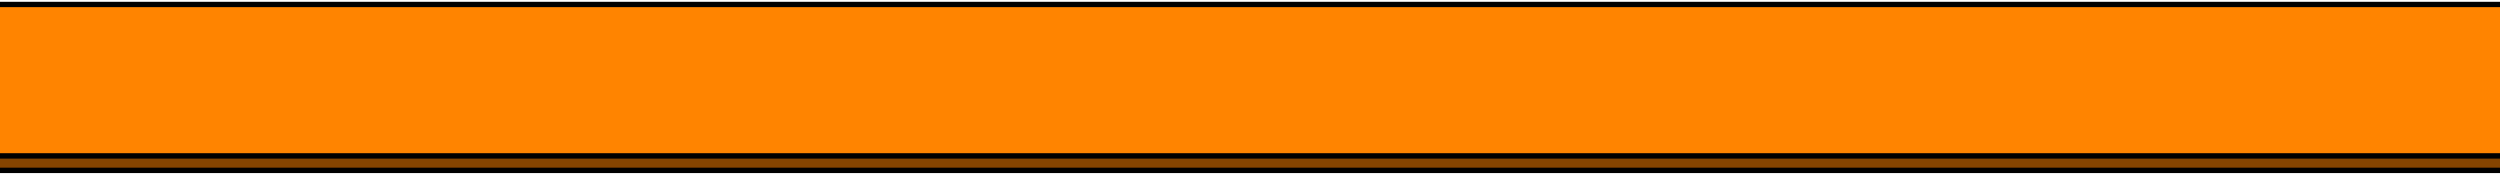
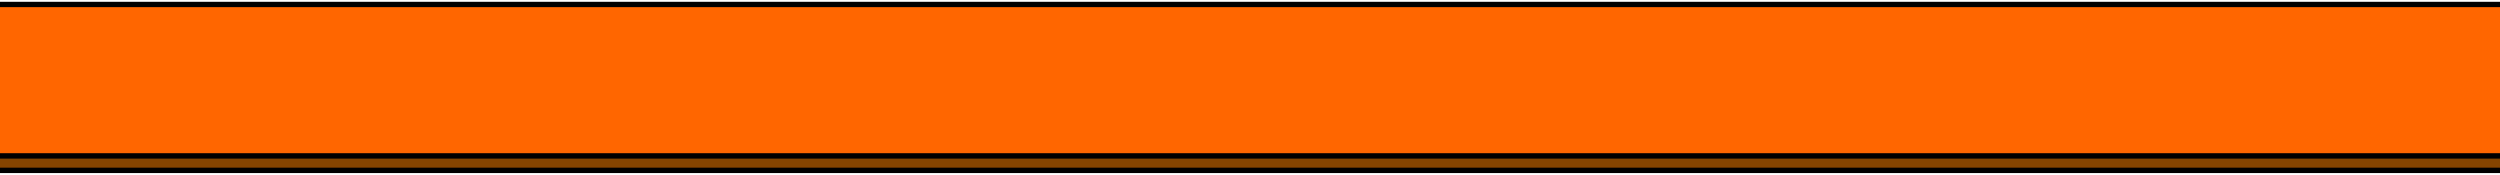
<svg xmlns="http://www.w3.org/2000/svg" width="488mm" height="34mm" viewBox="0 0 488 34" version="1.1" id="svg934">
  <defs id="defs931" />
  <g id="layer1" transform="translate(24.87085)">
    <g id="g350" transform="matrix(1.989612,0,0,0.98697,143.1844,0.2223642)">
      <path id="rect303-3" style="fill:#854400;fill-opacity:1;stroke:#000000;stroke-width:1.062;stroke-linecap:square;stroke-linejoin:round;stroke-dasharray:none;stroke-opacity:1;paint-order:markers fill stroke" d="M -85.603,3.52 V 33.471 H 193.76 A 14.975,14.975 0 0 0 208.735,18.496 14.975,14.975 0 0 0 193.76,3.52 Z" />
-       <path id="rect303-3-5" style="fill:#ff8400;fill-opacity:1;stroke:#000000;stroke-width:1.062;stroke-linecap:square;stroke-linejoin:round;stroke-dasharray:none;stroke-opacity:1;paint-order:markers fill stroke" d="M -85.603,0.66 V 30.611 H 193.76 A 14.975,14.975 0 0 0 208.735,15.636 14.975,14.975 0 0 0 193.76,0.66 Z" />
+       <path id="rect303-3-5" style="fill:#ff6600;fill-opacity:1;stroke:#000000;stroke-width:1.062;stroke-linecap:square;stroke-linejoin:round;stroke-dasharray:none;stroke-opacity:1;paint-order:markers fill stroke" d="M -85.603,0.66 V 30.611 H 193.76 A 14.975,14.975 0 0 0 208.735,15.636 14.975,14.975 0 0 0 193.76,0.66 Z" />
    </g>
  </g>
</svg>
